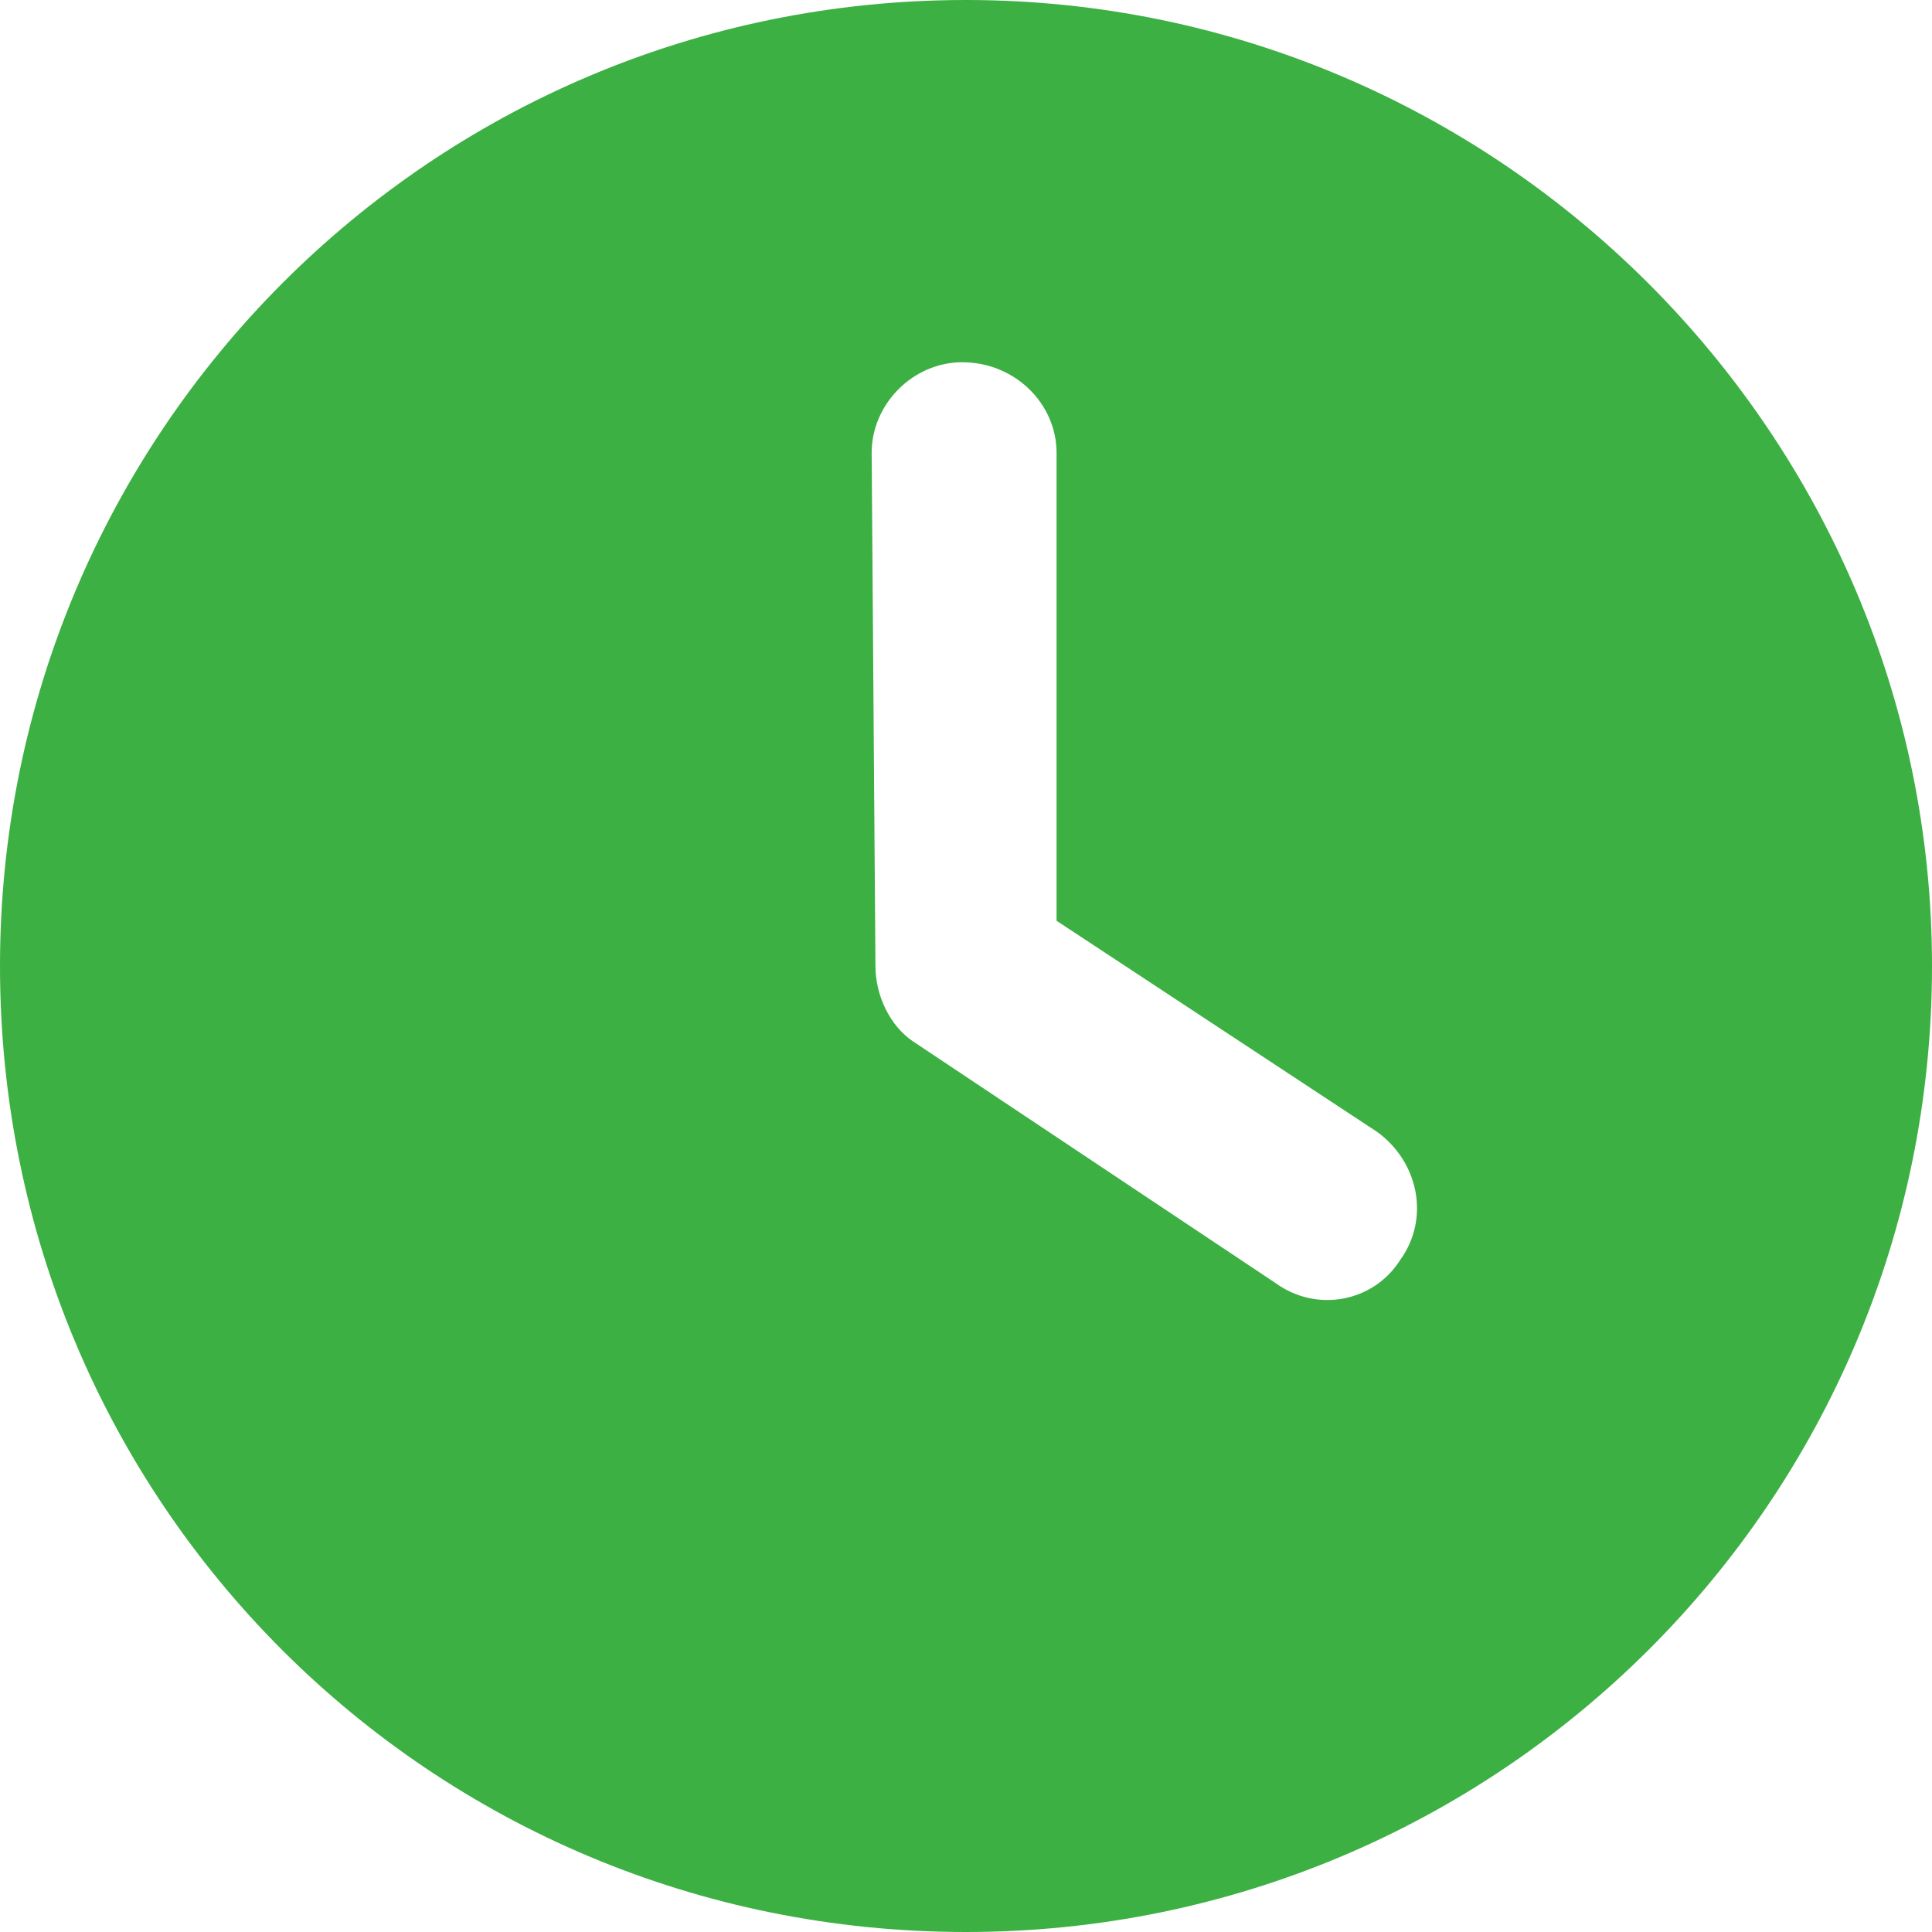
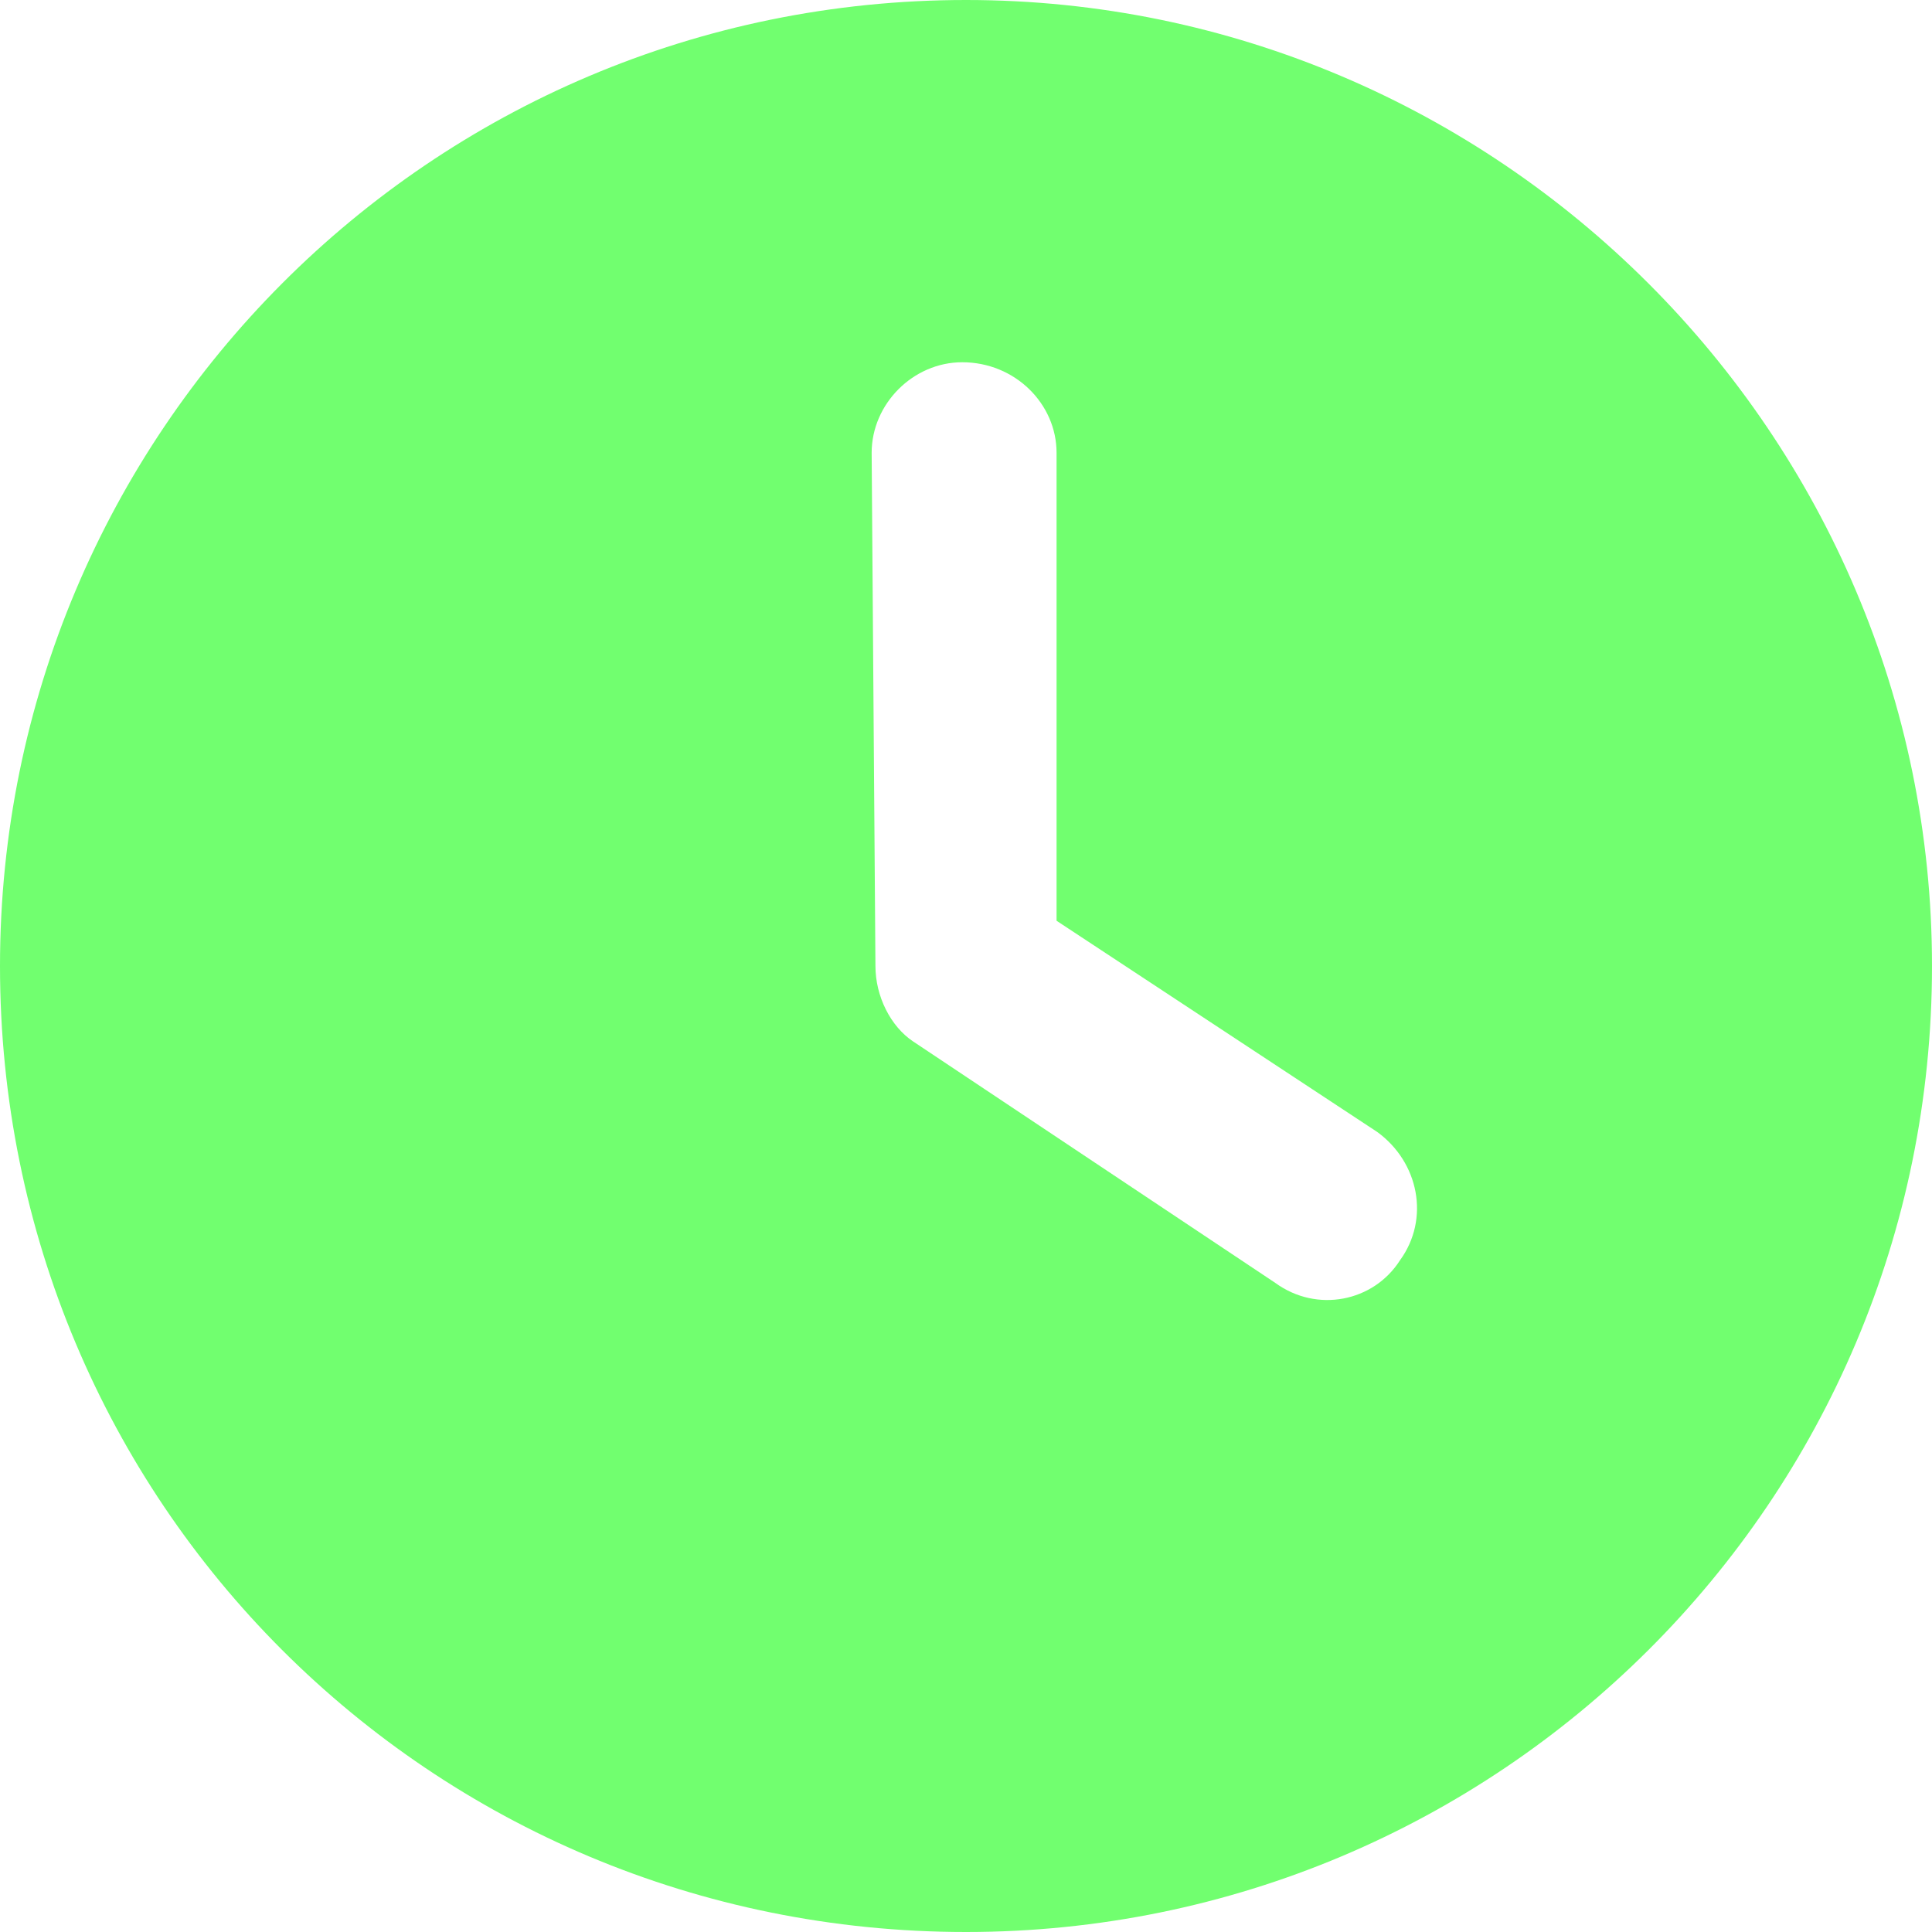
<svg xmlns="http://www.w3.org/2000/svg" width="24" height="24" viewBox="0 0 24 24" fill="none">
-   <path d="M12 24C5.344 24 0 18.656 0 12C0 5.391 5.344 0 12 0C18.609 0 24 5.391 24 12C24 18.656 18.609 24 12 24ZM10.875 12C10.875 12.375 11.062 12.75 11.344 12.938L15.844 15.938C16.359 16.312 17.062 16.172 17.391 15.656C17.766 15.141 17.625 14.438 17.109 14.062L13.125 11.438V5.625C13.125 5.016 12.609 4.5 11.953 4.5C11.344 4.5 10.828 5.016 10.828 5.625L10.875 12Z" fill="#3CB043" />
+   <path d="M12 24C5.344 24 0 18.656 0 12C0 5.391 5.344 0 12 0C18.609 0 24 5.391 24 12C24 18.656 18.609 24 12 24ZM10.875 12C10.875 12.375 11.062 12.75 11.344 12.938L15.844 15.938C16.359 16.312 17.062 16.172 17.391 15.656C17.766 15.141 17.625 14.438 17.109 14.062L13.125 11.438V5.625C13.125 5.016 12.609 4.5 11.953 4.5C11.344 4.5 10.828 5.016 10.828 5.625L10.875 12Z" fill="#71FF6F" />
</svg>
